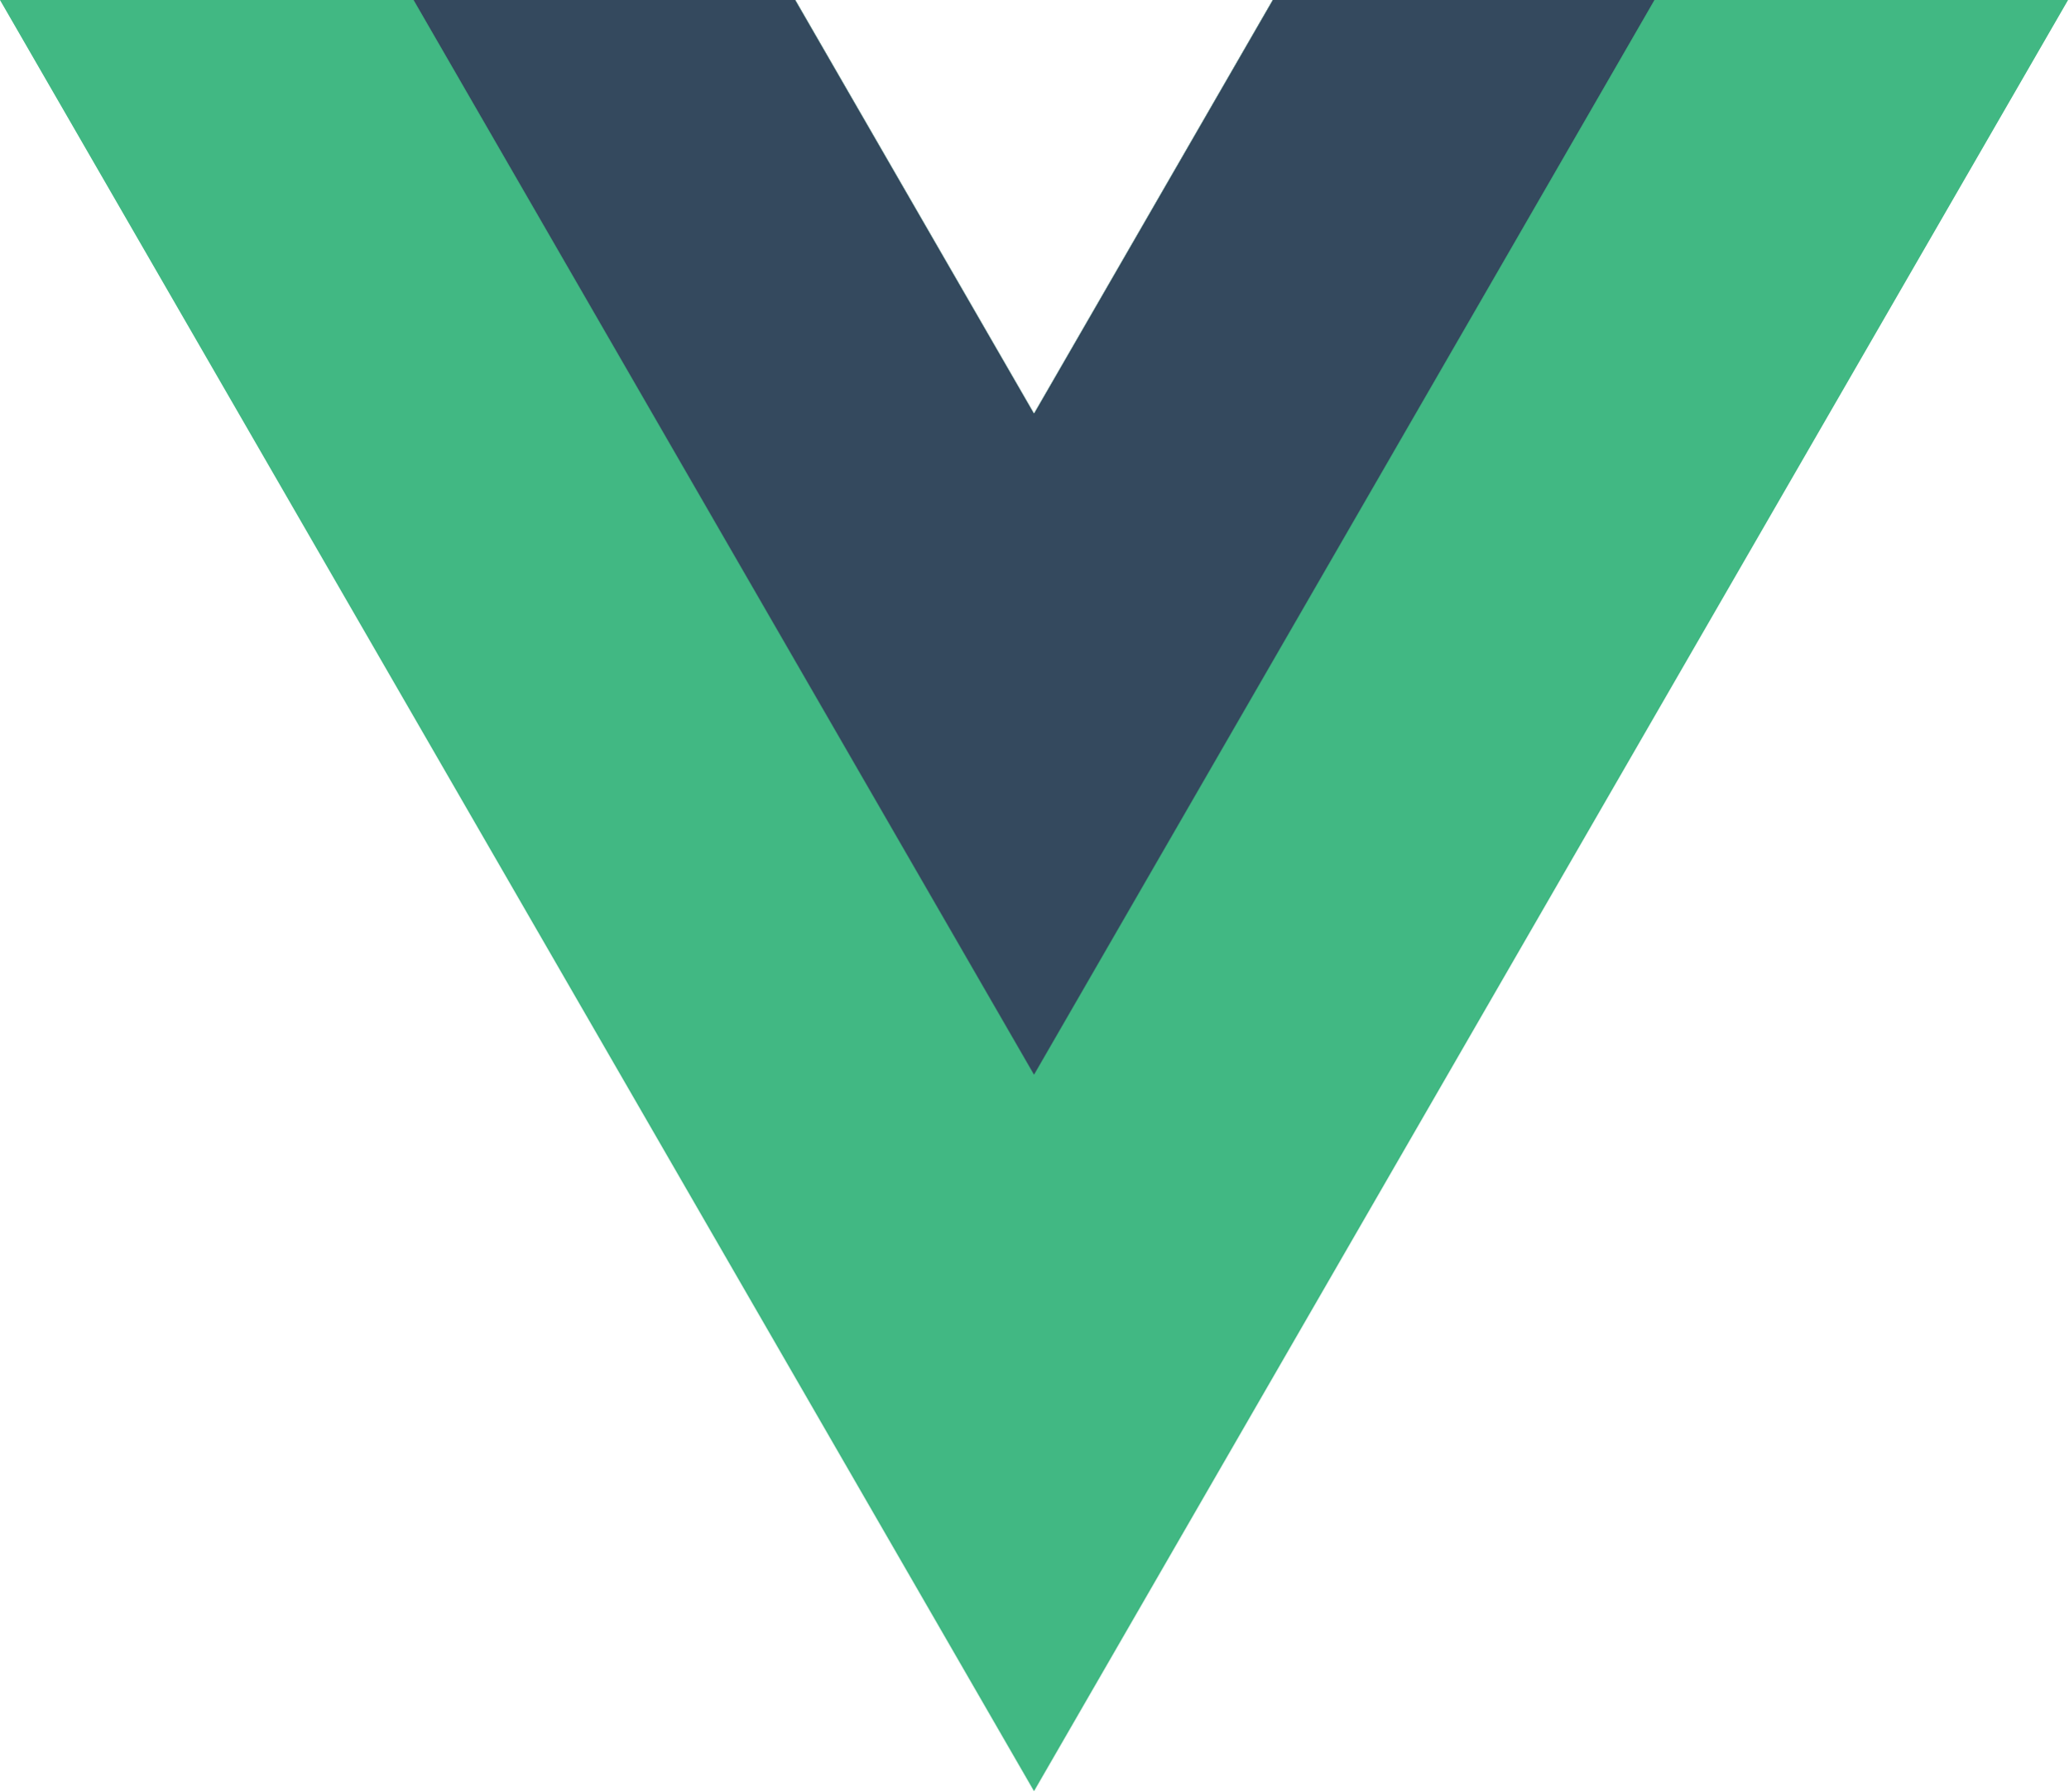
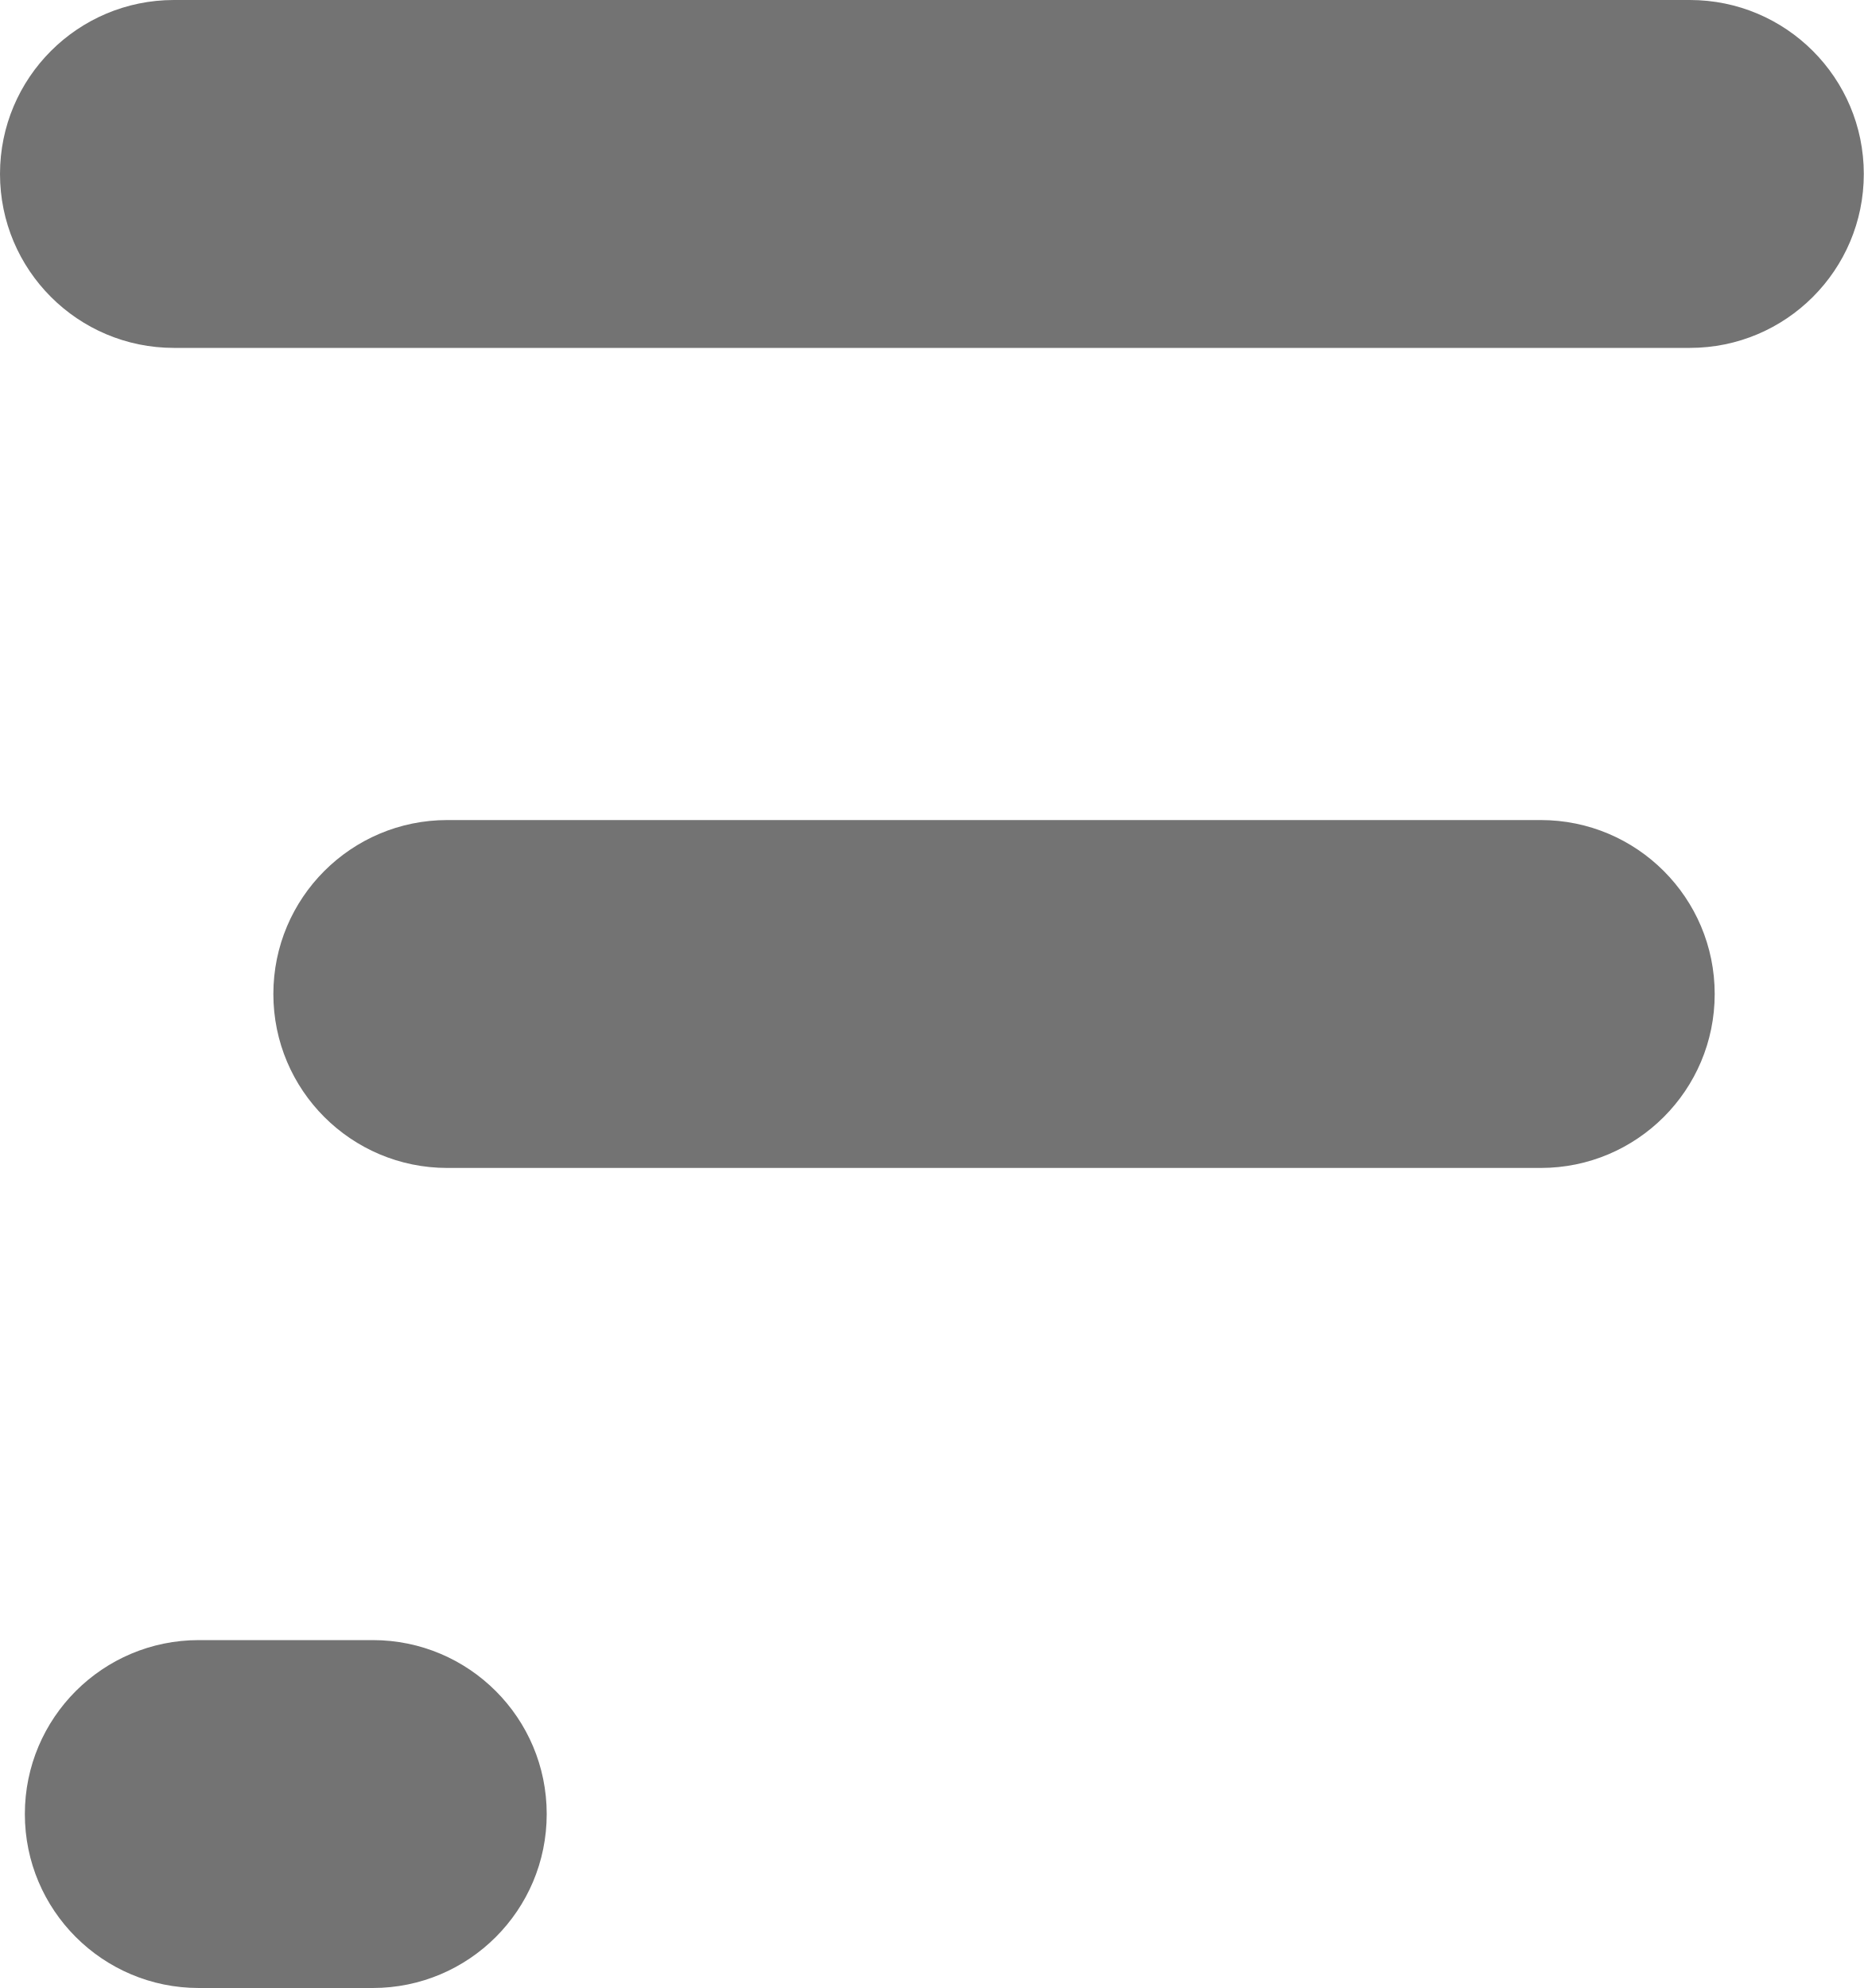
- <svg xmlns="http://www.w3.org/2000/svg" viewBox="0 0 261.76 226.69">
-   <path d="M161.096.001l-30.225 52.351L100.647.001H-.005l130.877 226.688L261.749.001z" fill="#41b883" />
-   <path d="M161.096.001l-30.225 52.351L100.647.001H52.346l78.526 136.01L209.398.001z" fill="#34495e" />
+ <svg xmlns="http://www.w3.org/2000/svg" width="75" height="80" viewBox="0 0 75 80" fill="none">
+   <rect width="75" height="14" rx="7" fill="#737373" />
+   <rect x="11" y="33" width="58" height="14" rx="7" fill="#737373" />
+   <rect x="1" y="66" width="21" height="14" rx="7" fill="#737373" />
</svg>
